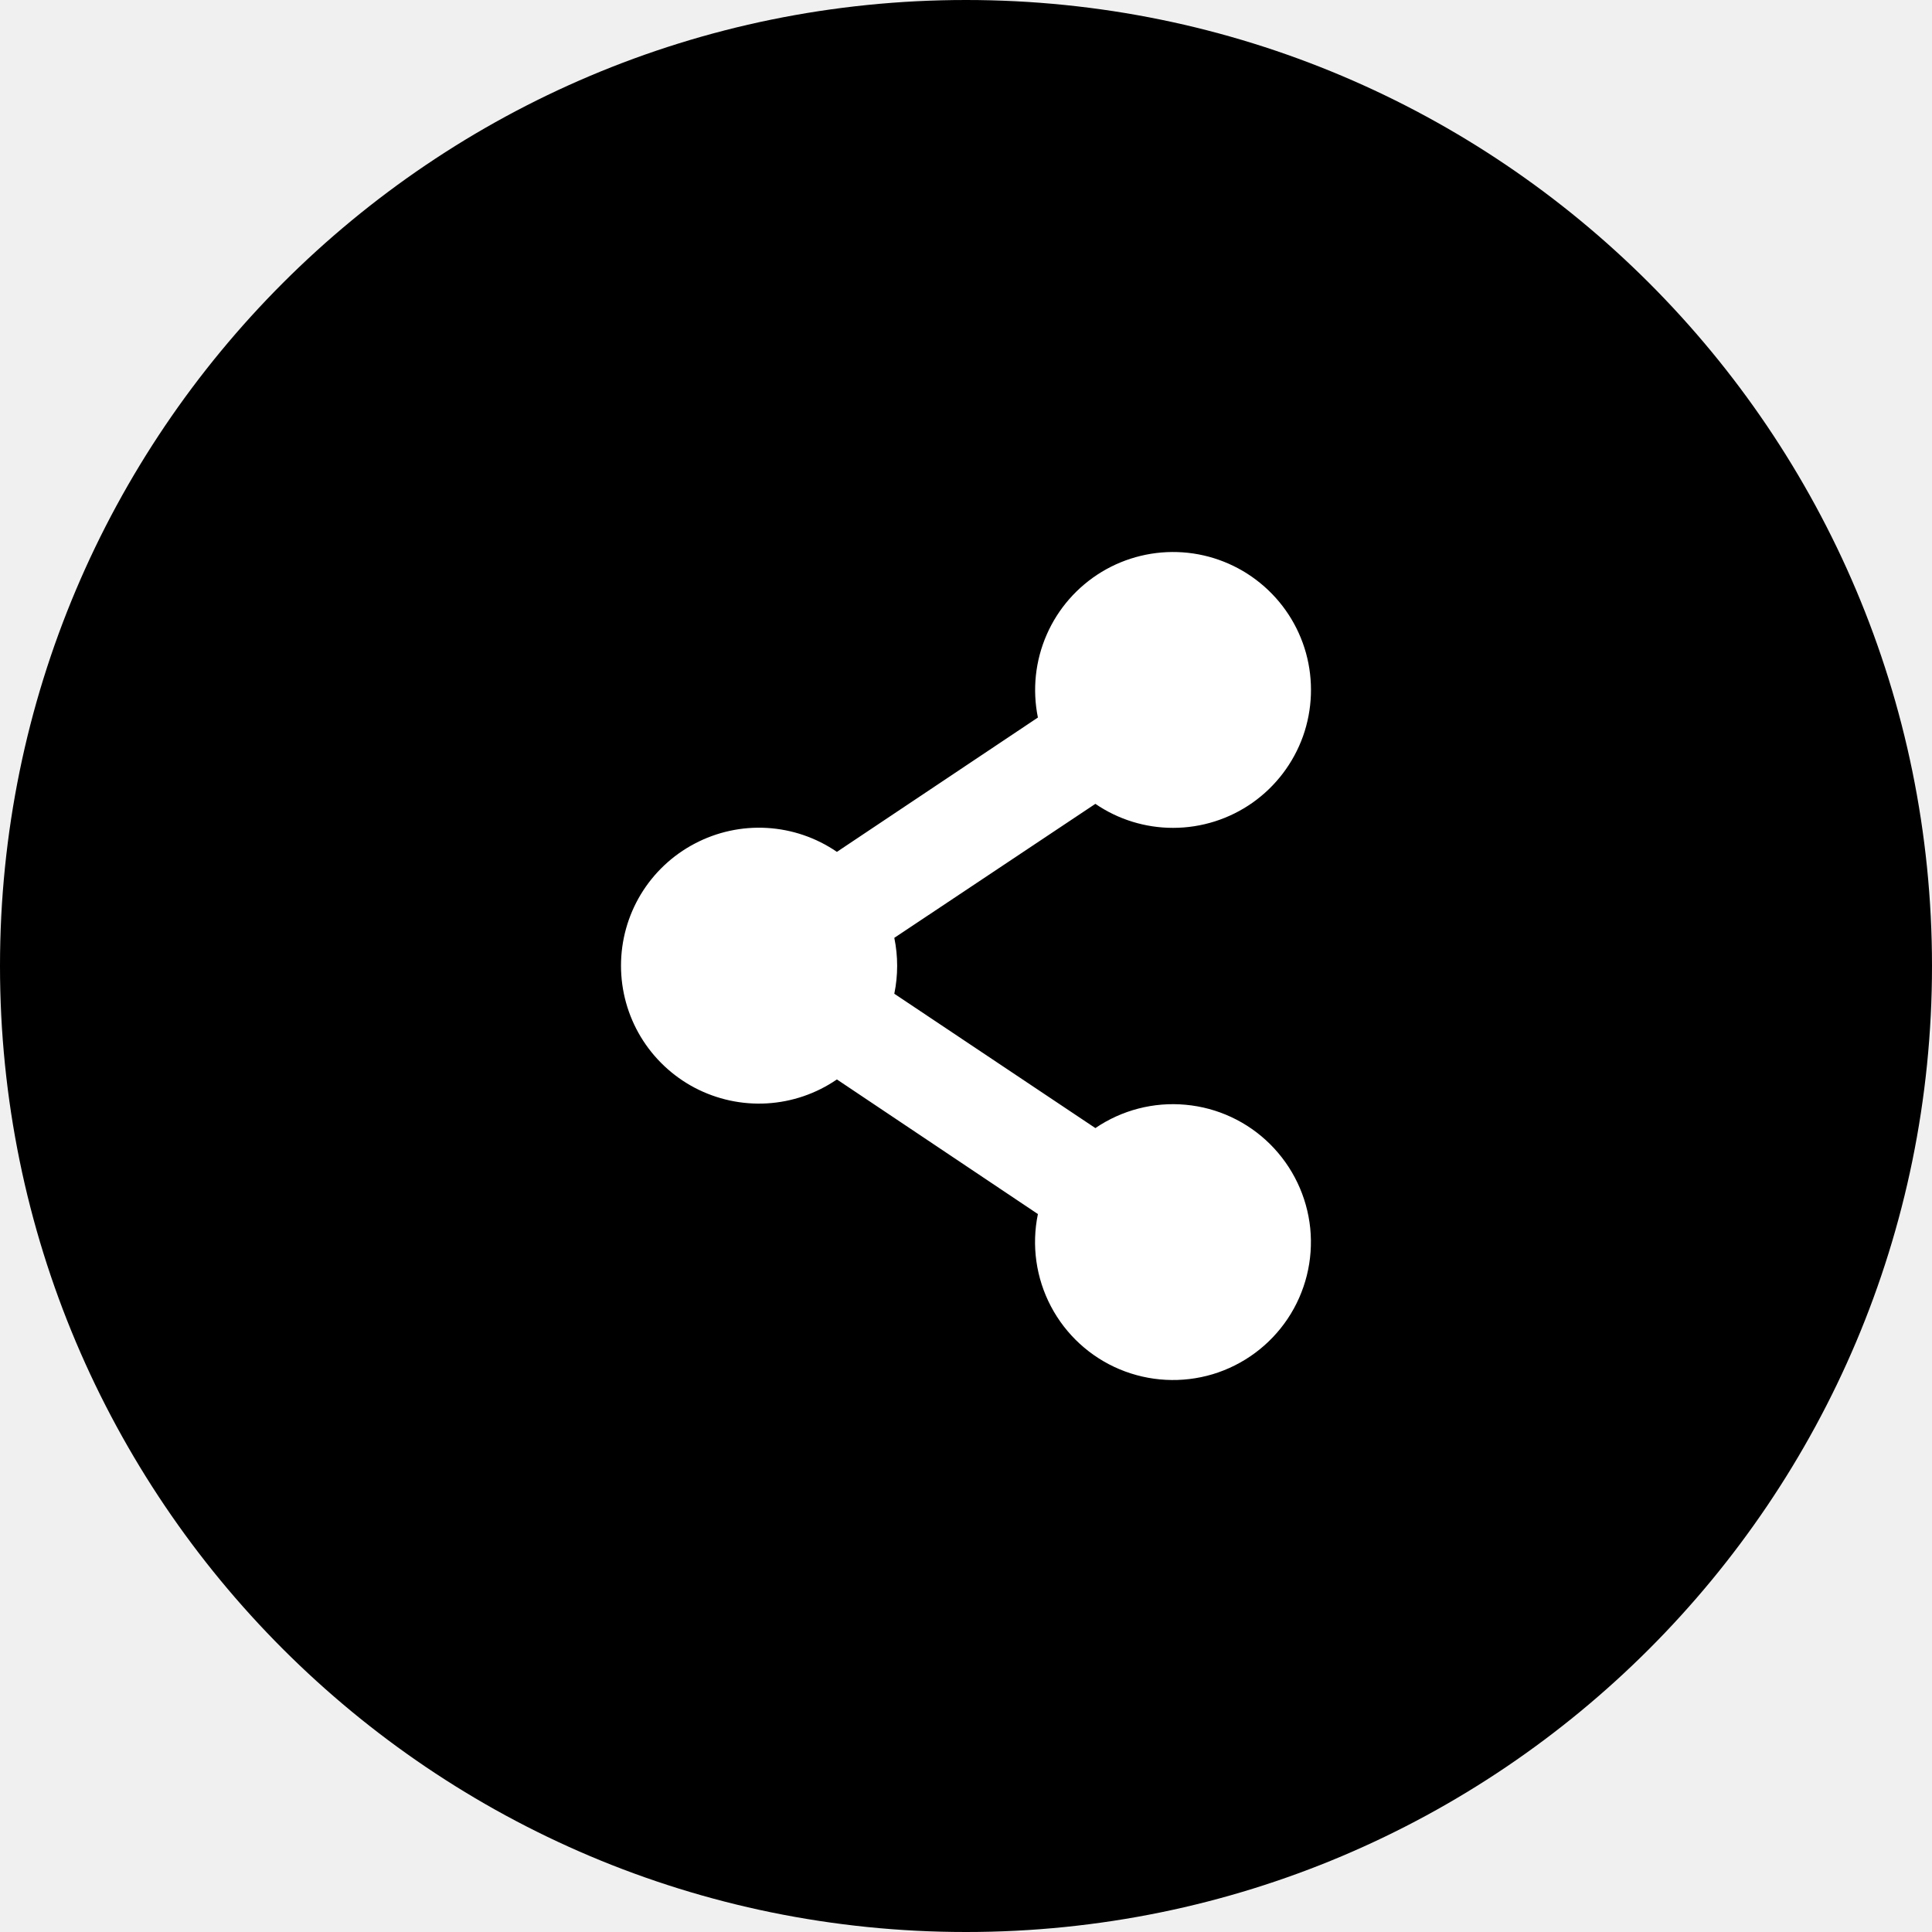
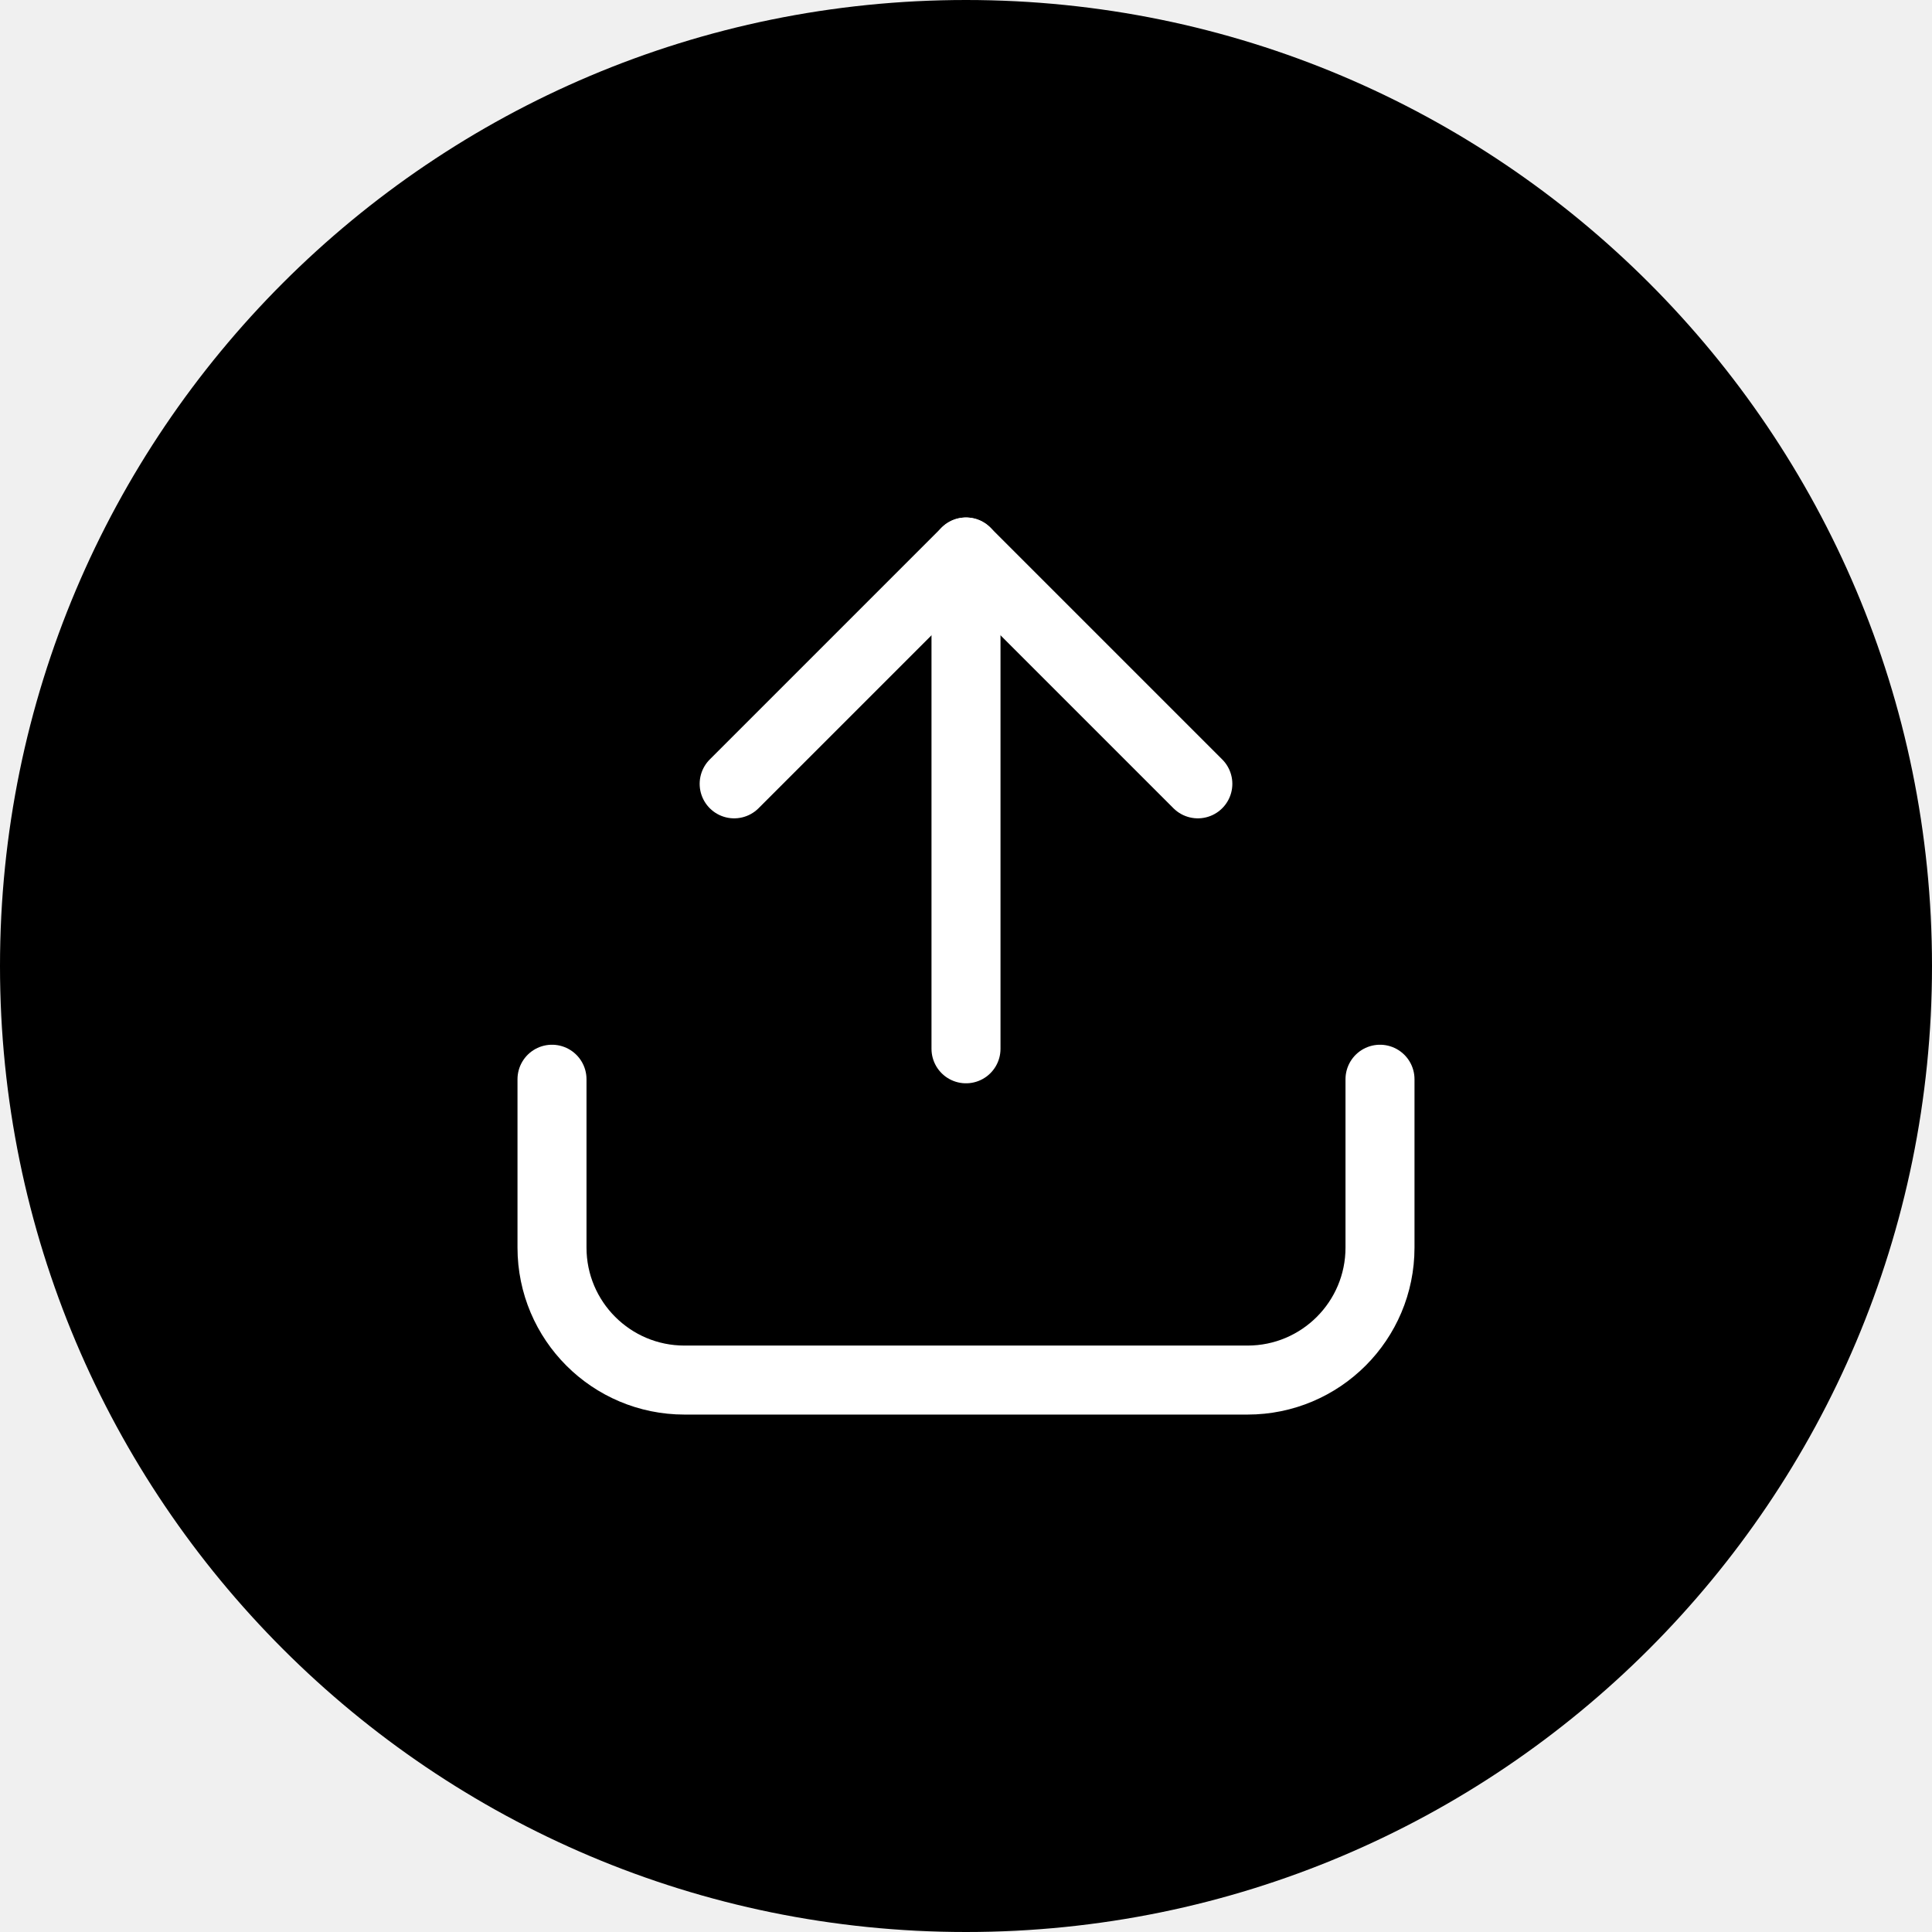
<svg xmlns="http://www.w3.org/2000/svg" width="28" height="28" viewBox="0 0 28 28" fill="none">
  <rect width="28" height="28" rx="14" fill="black" />
-   <path d="M17 11.998C17.413 11.998 17.815 11.871 18.153 11.633C18.49 11.395 18.745 11.059 18.884 10.671C19.022 10.282 19.037 9.86 18.927 9.463C18.816 9.065 18.585 8.712 18.265 8.451C17.946 8.19 17.553 8.034 17.142 8.005C16.73 7.976 16.32 8.075 15.967 8.288C15.614 8.502 15.335 8.819 15.17 9.197C15.004 9.575 14.96 9.995 15.042 10.399L12.129 12.346C11.829 12.14 11.478 12.02 11.114 11.999C10.751 11.978 10.389 12.057 10.067 12.227C9.745 12.396 9.475 12.651 9.287 12.962C9.099 13.274 9 13.631 9 13.995C9 14.359 9.099 14.716 9.287 15.028C9.475 15.339 9.745 15.594 10.067 15.764C10.389 15.933 10.751 16.012 11.114 15.991C11.478 15.97 11.829 15.85 12.129 15.644L15.042 17.595C14.948 18.05 15.015 18.523 15.231 18.933C15.447 19.343 15.799 19.666 16.227 19.845C16.655 20.024 17.132 20.049 17.576 19.916C18.02 19.782 18.404 19.498 18.662 19.112C18.92 18.726 19.035 18.263 18.989 17.801C18.942 17.34 18.736 16.909 18.407 16.582C18.078 16.255 17.645 16.053 17.183 16.011C16.721 15.968 16.258 16.088 15.875 16.349L12.961 14.402C13.016 14.135 13.016 13.859 12.961 13.592L15.875 11.65C16.206 11.877 16.599 11.998 17 11.998Z" fill="white" />
+   <path d="M20 15.641V18.081C20 19.141 19.141 20.001 18.08 20.001H9.92C8.859 20.001 8 19.141 8 18.081V15.641" stroke="white" stroke-linecap="round" stroke-linejoin="round" />
+   <path d="M17.36 11.36L14 8L10.64 11.36" stroke="white" stroke-linecap="round" stroke-linejoin="round" />
+   <path d="M14 8V15.2" stroke="white" stroke-linecap="round" stroke-linejoin="round" />
</svg>
